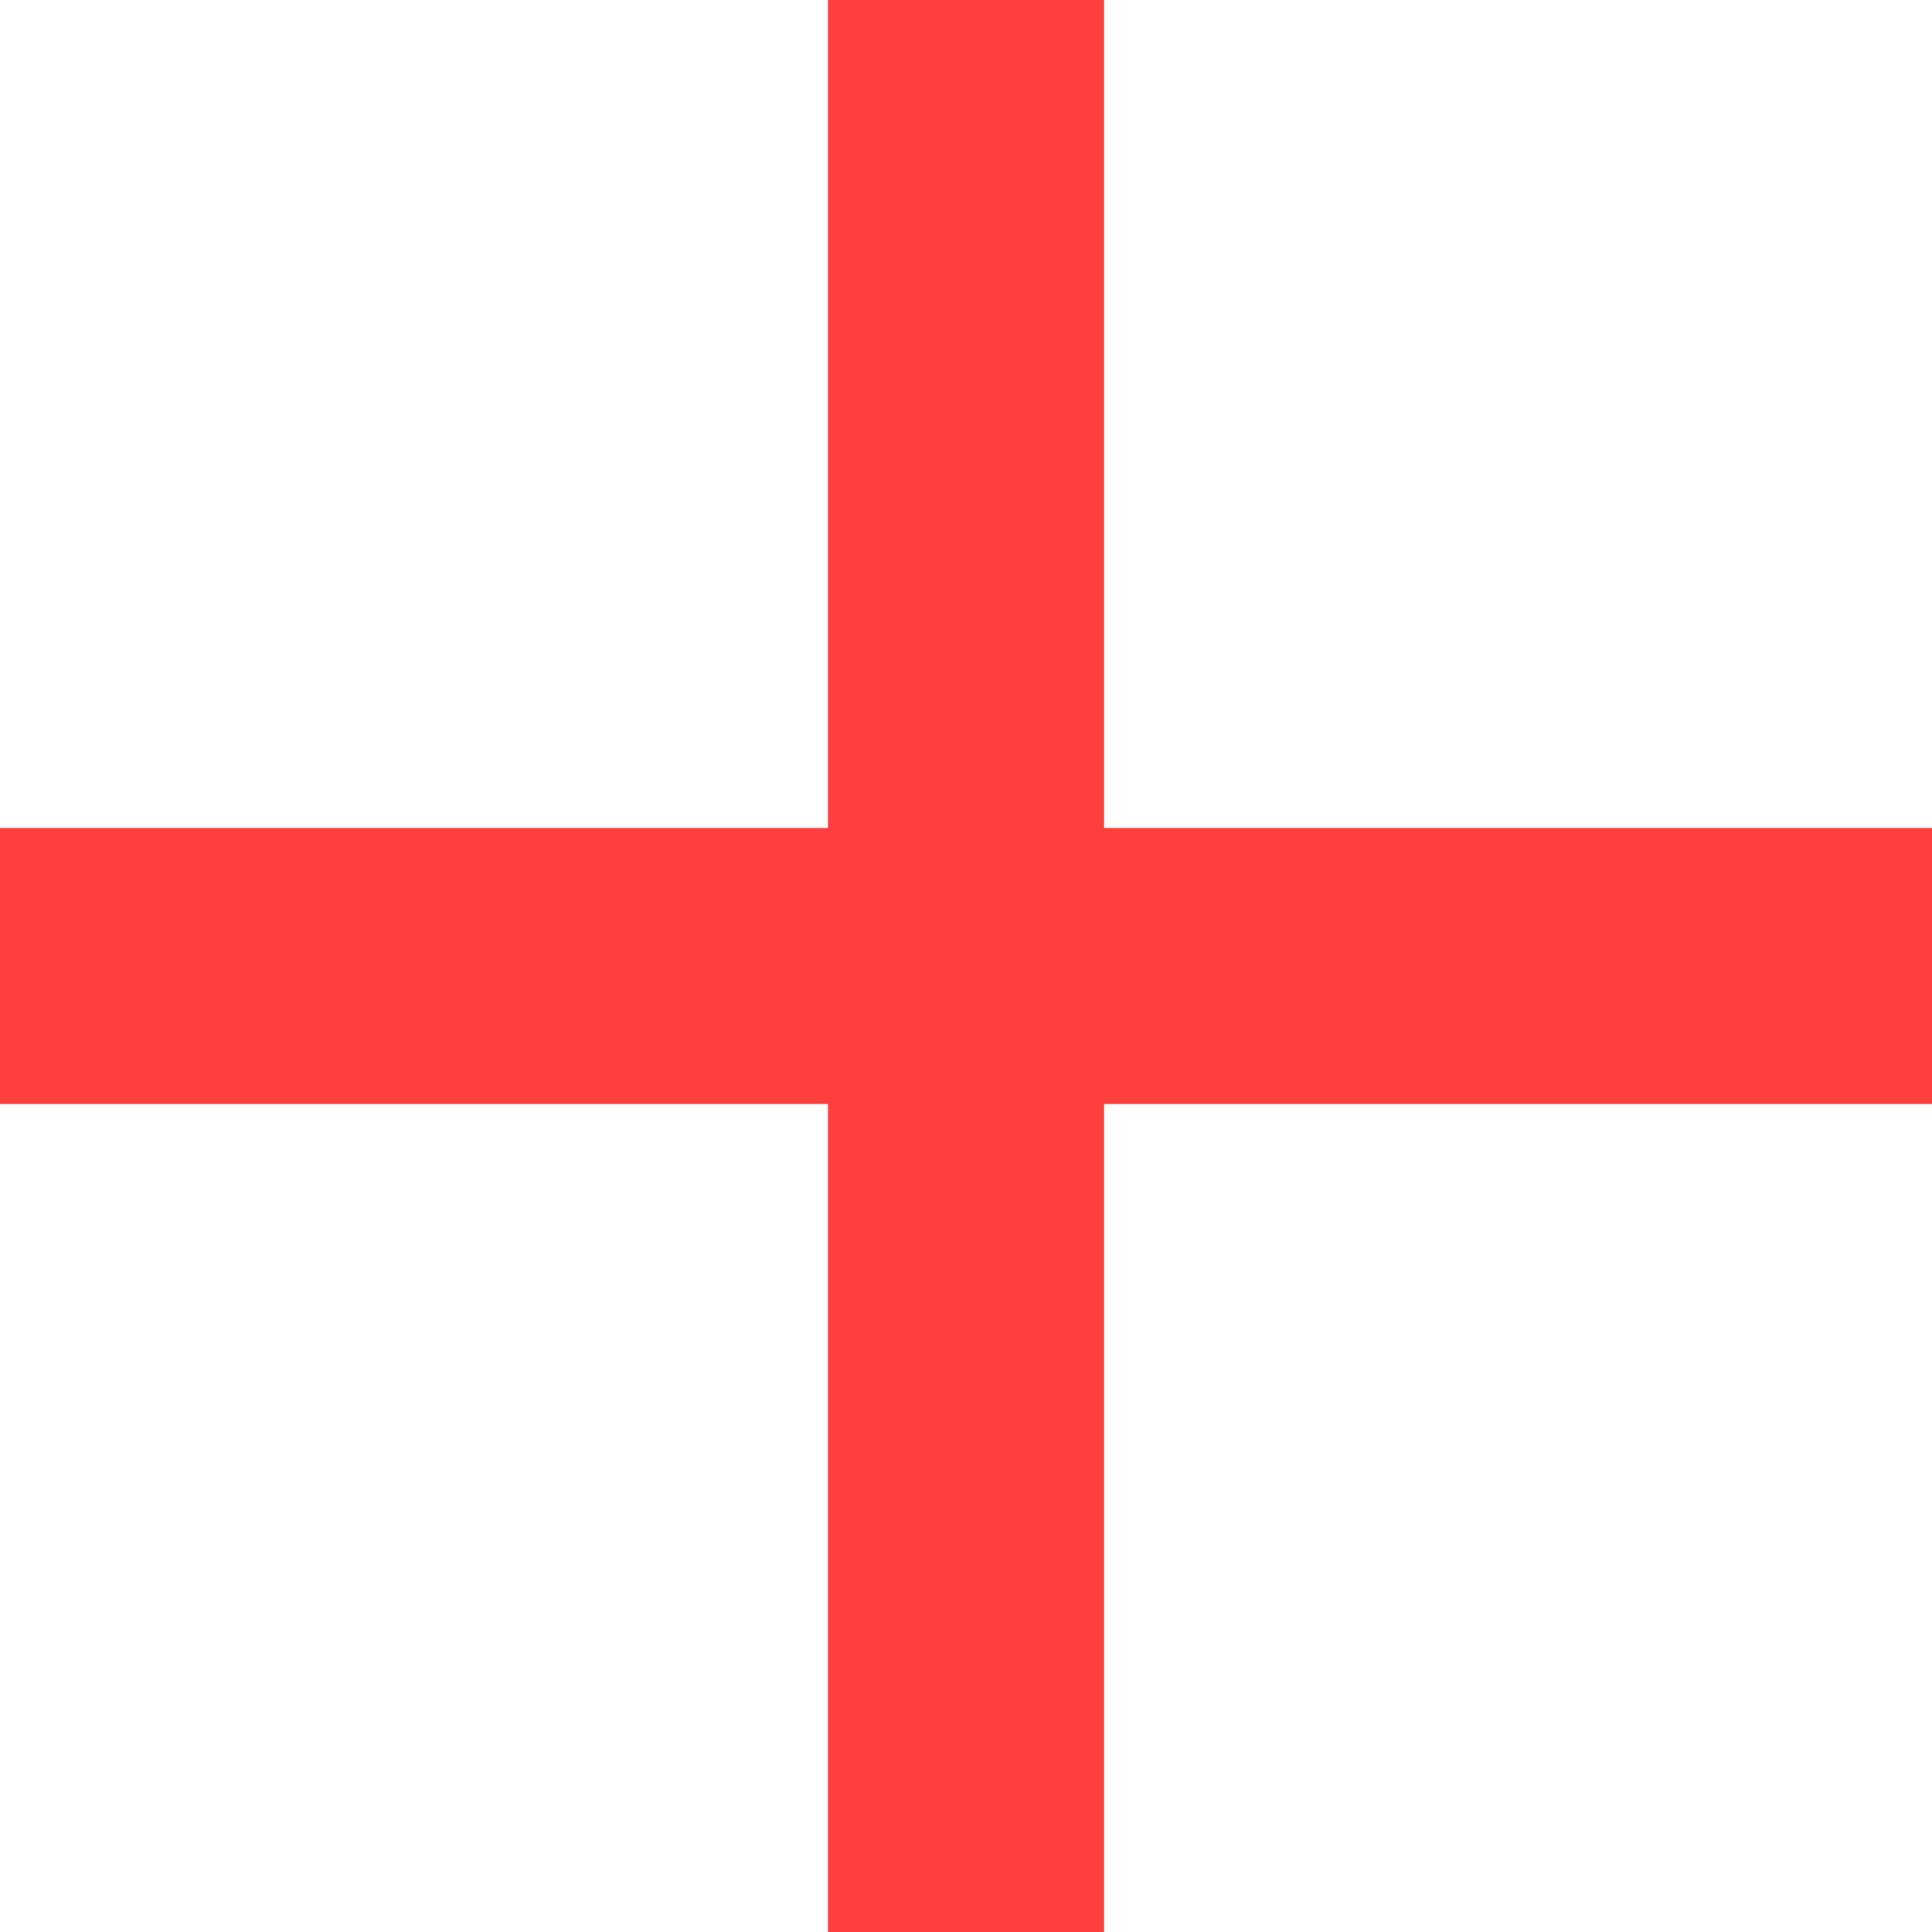
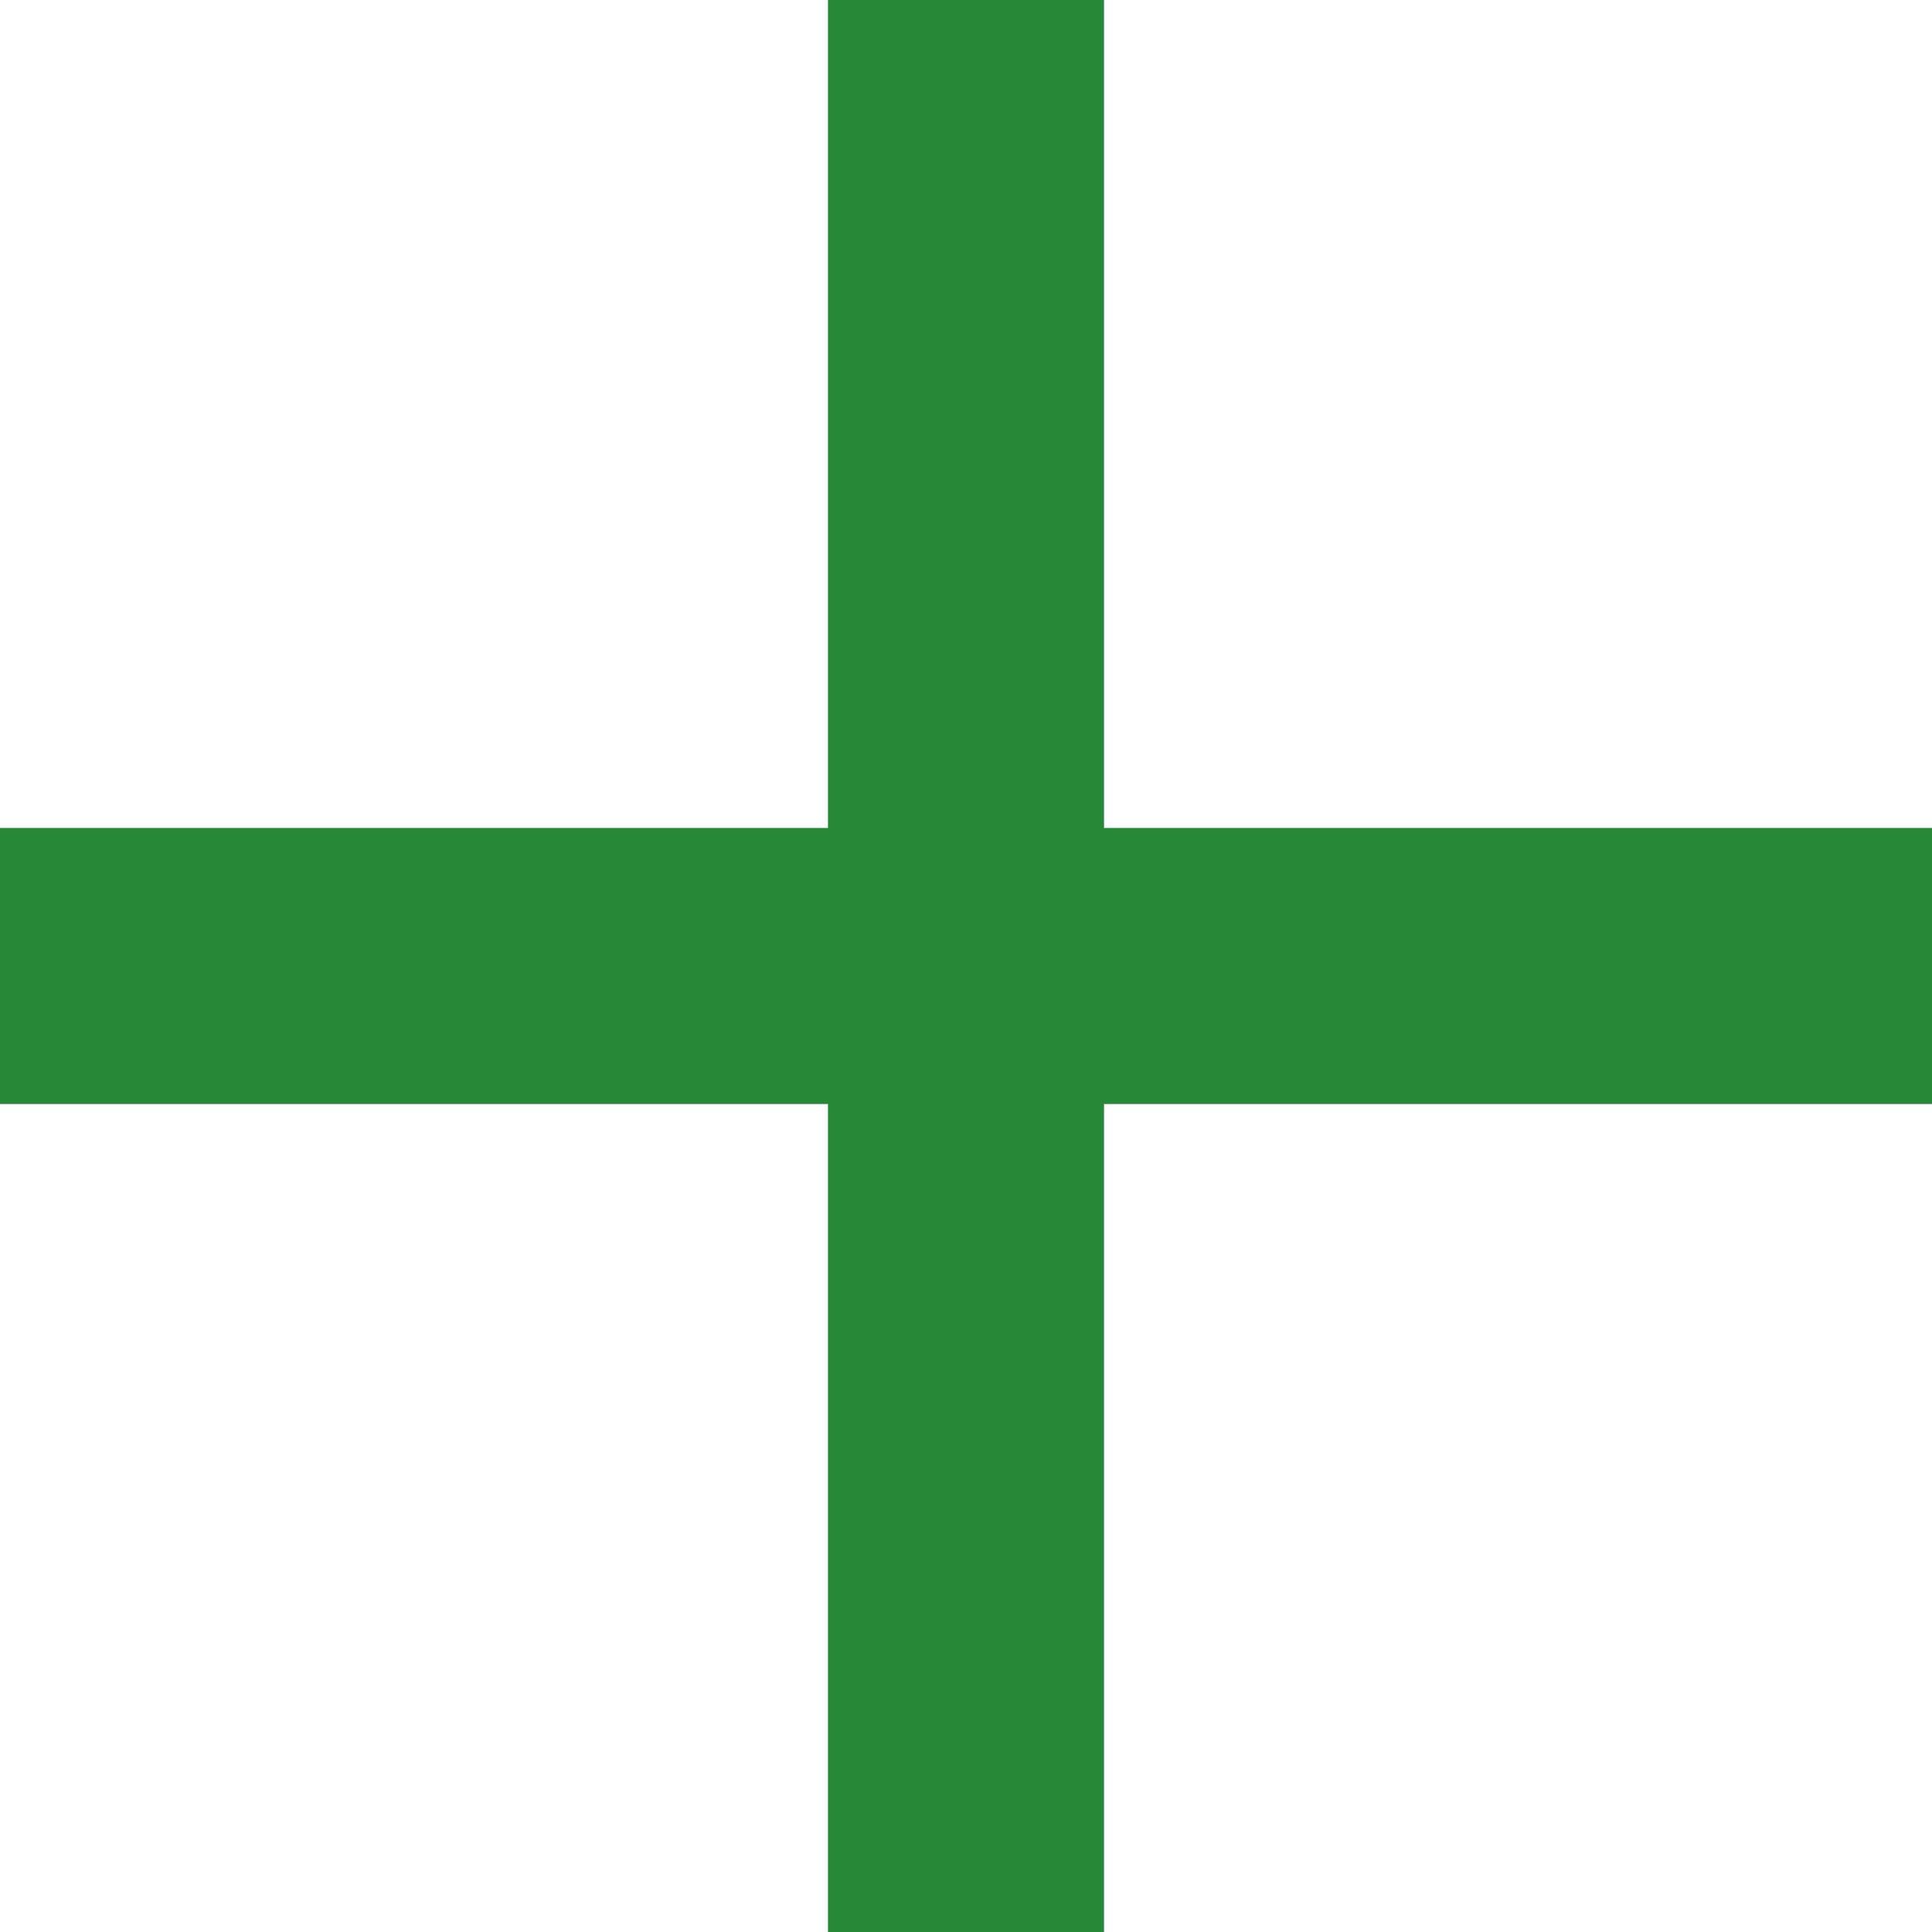
<svg xmlns="http://www.w3.org/2000/svg" width="18" height="18" fill="none" viewBox="0 0 18 18">
  <style type="text/css">
-     .st0{border: solid 1px #ff4040;fill:#ff4040;}
+     .st0{border: solid 1px #ff4040;fill:#278838;}
  </style>
  <path class="st0" d="M18 10.286h-7.714V18H7.714v-7.714H0V7.714h7.714V0h2.572v7.714H18v2.572z" />
</svg>
